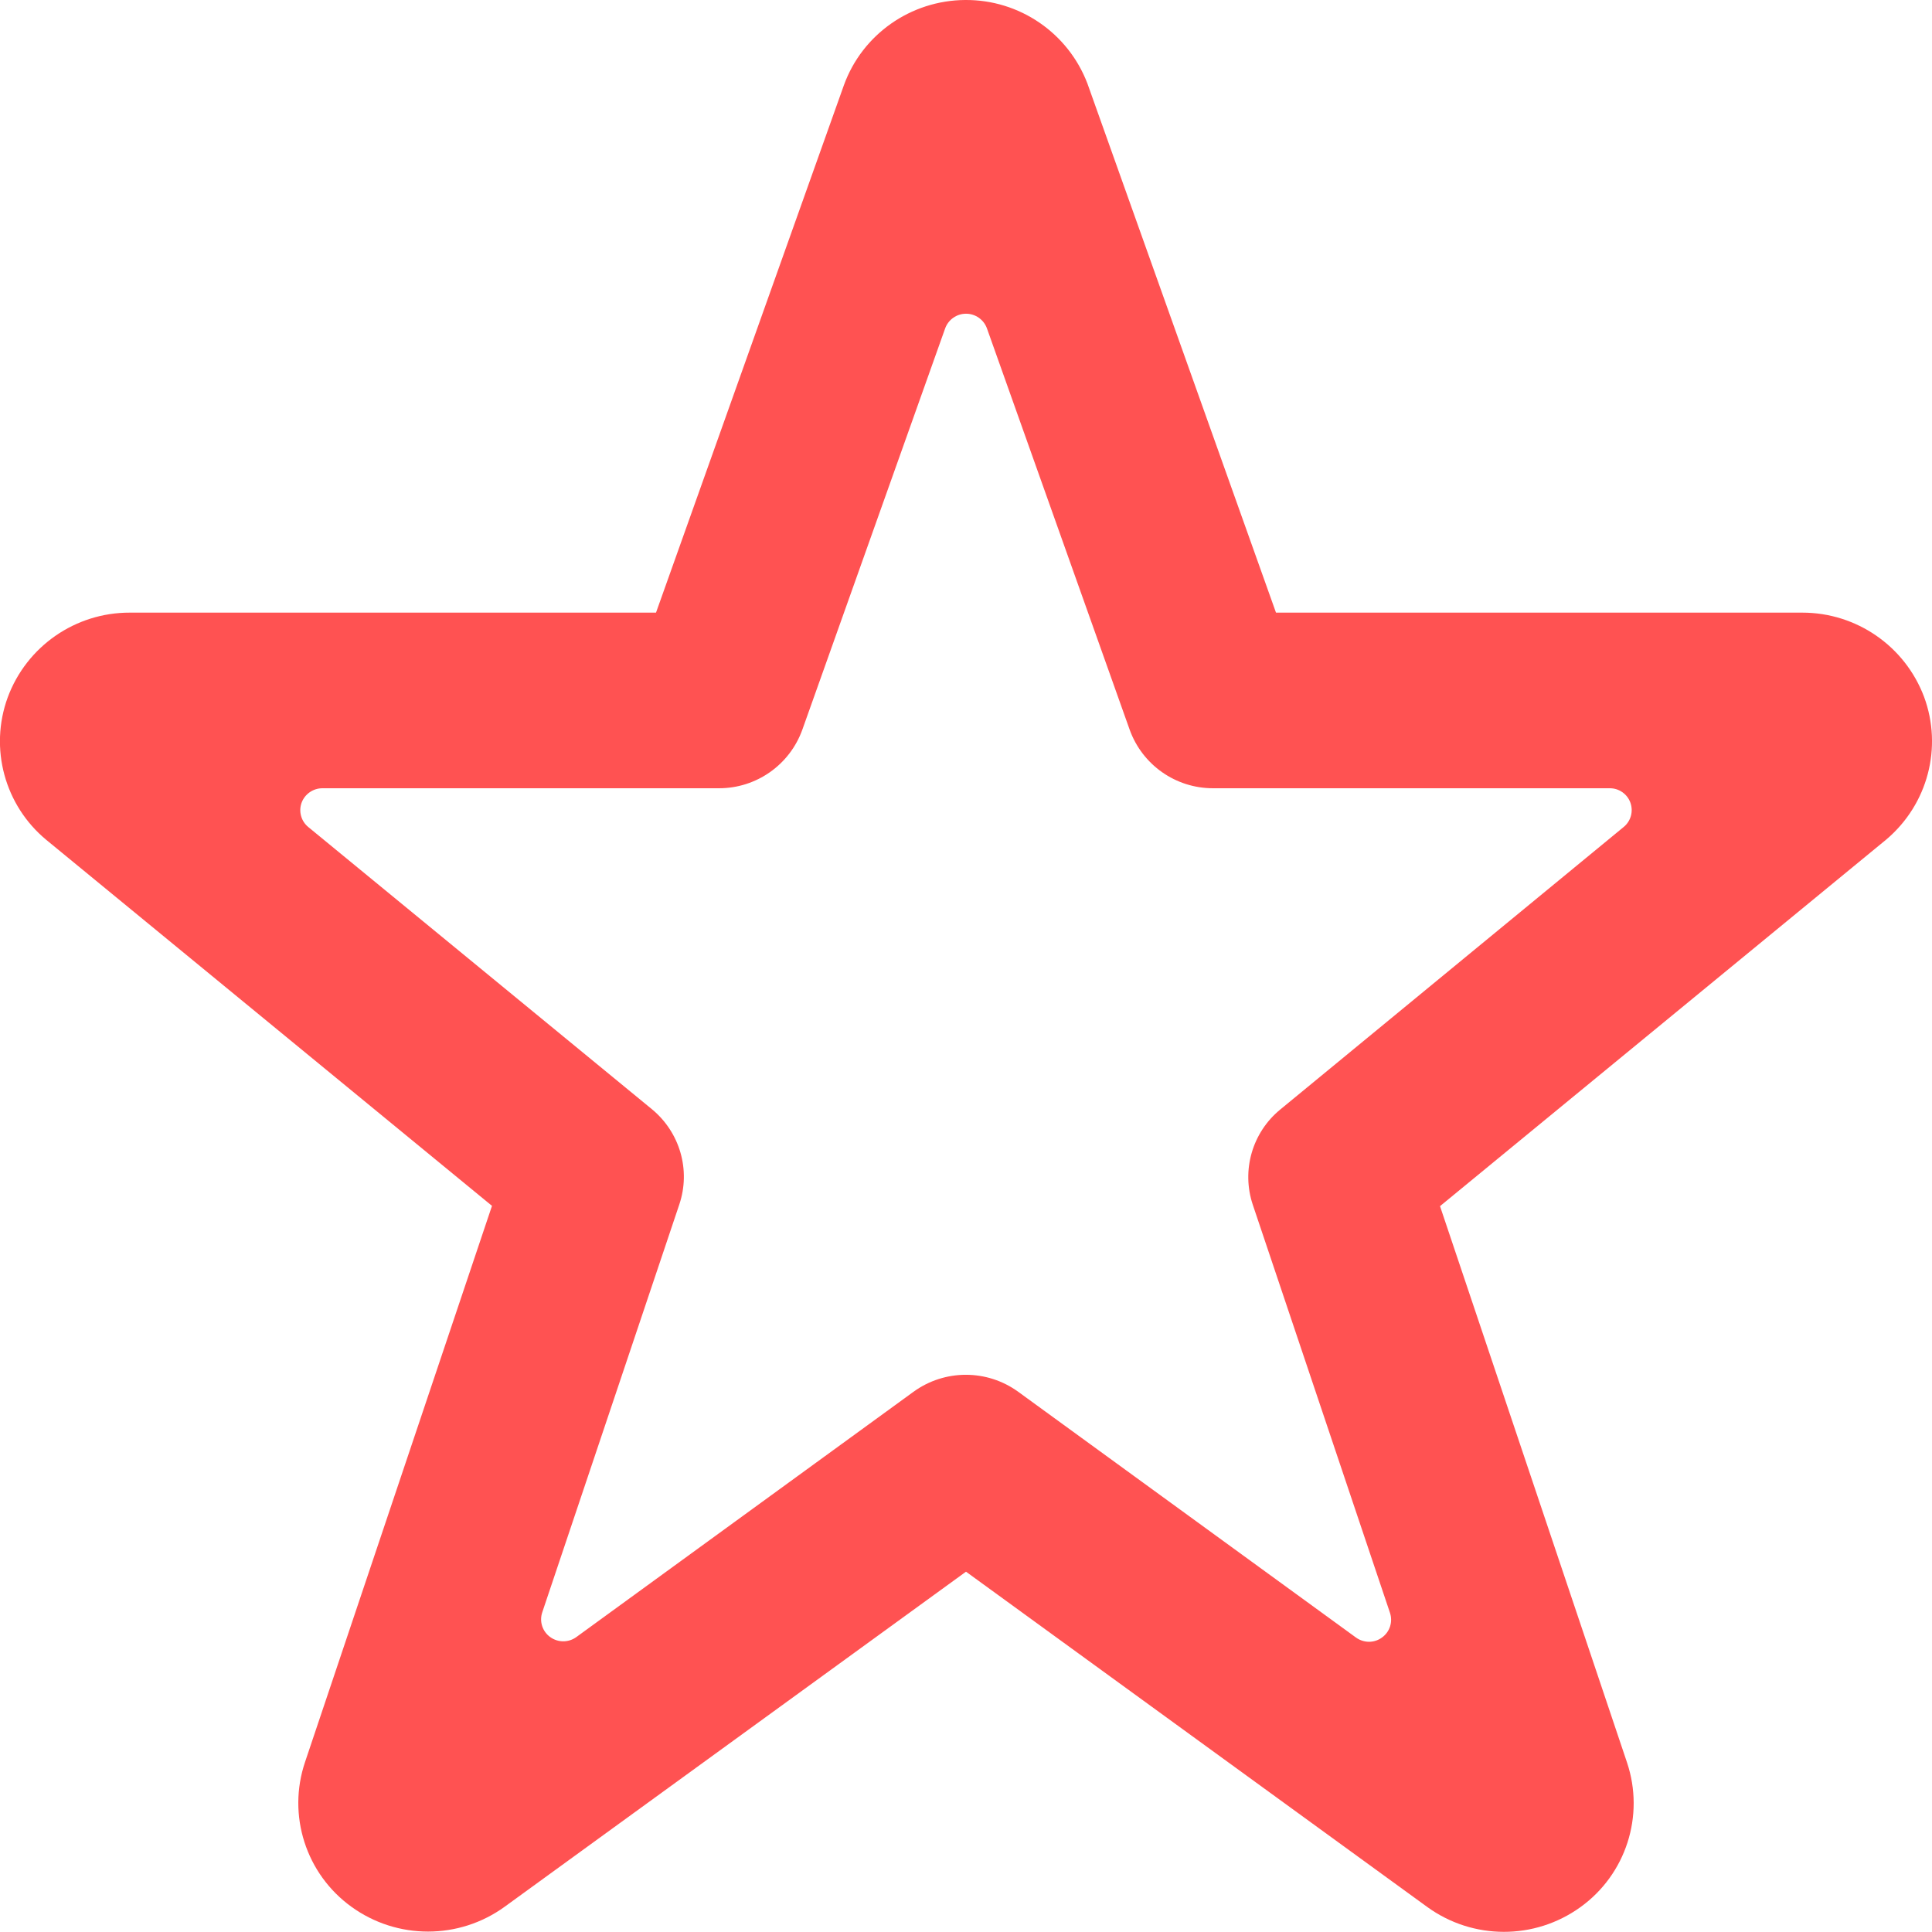
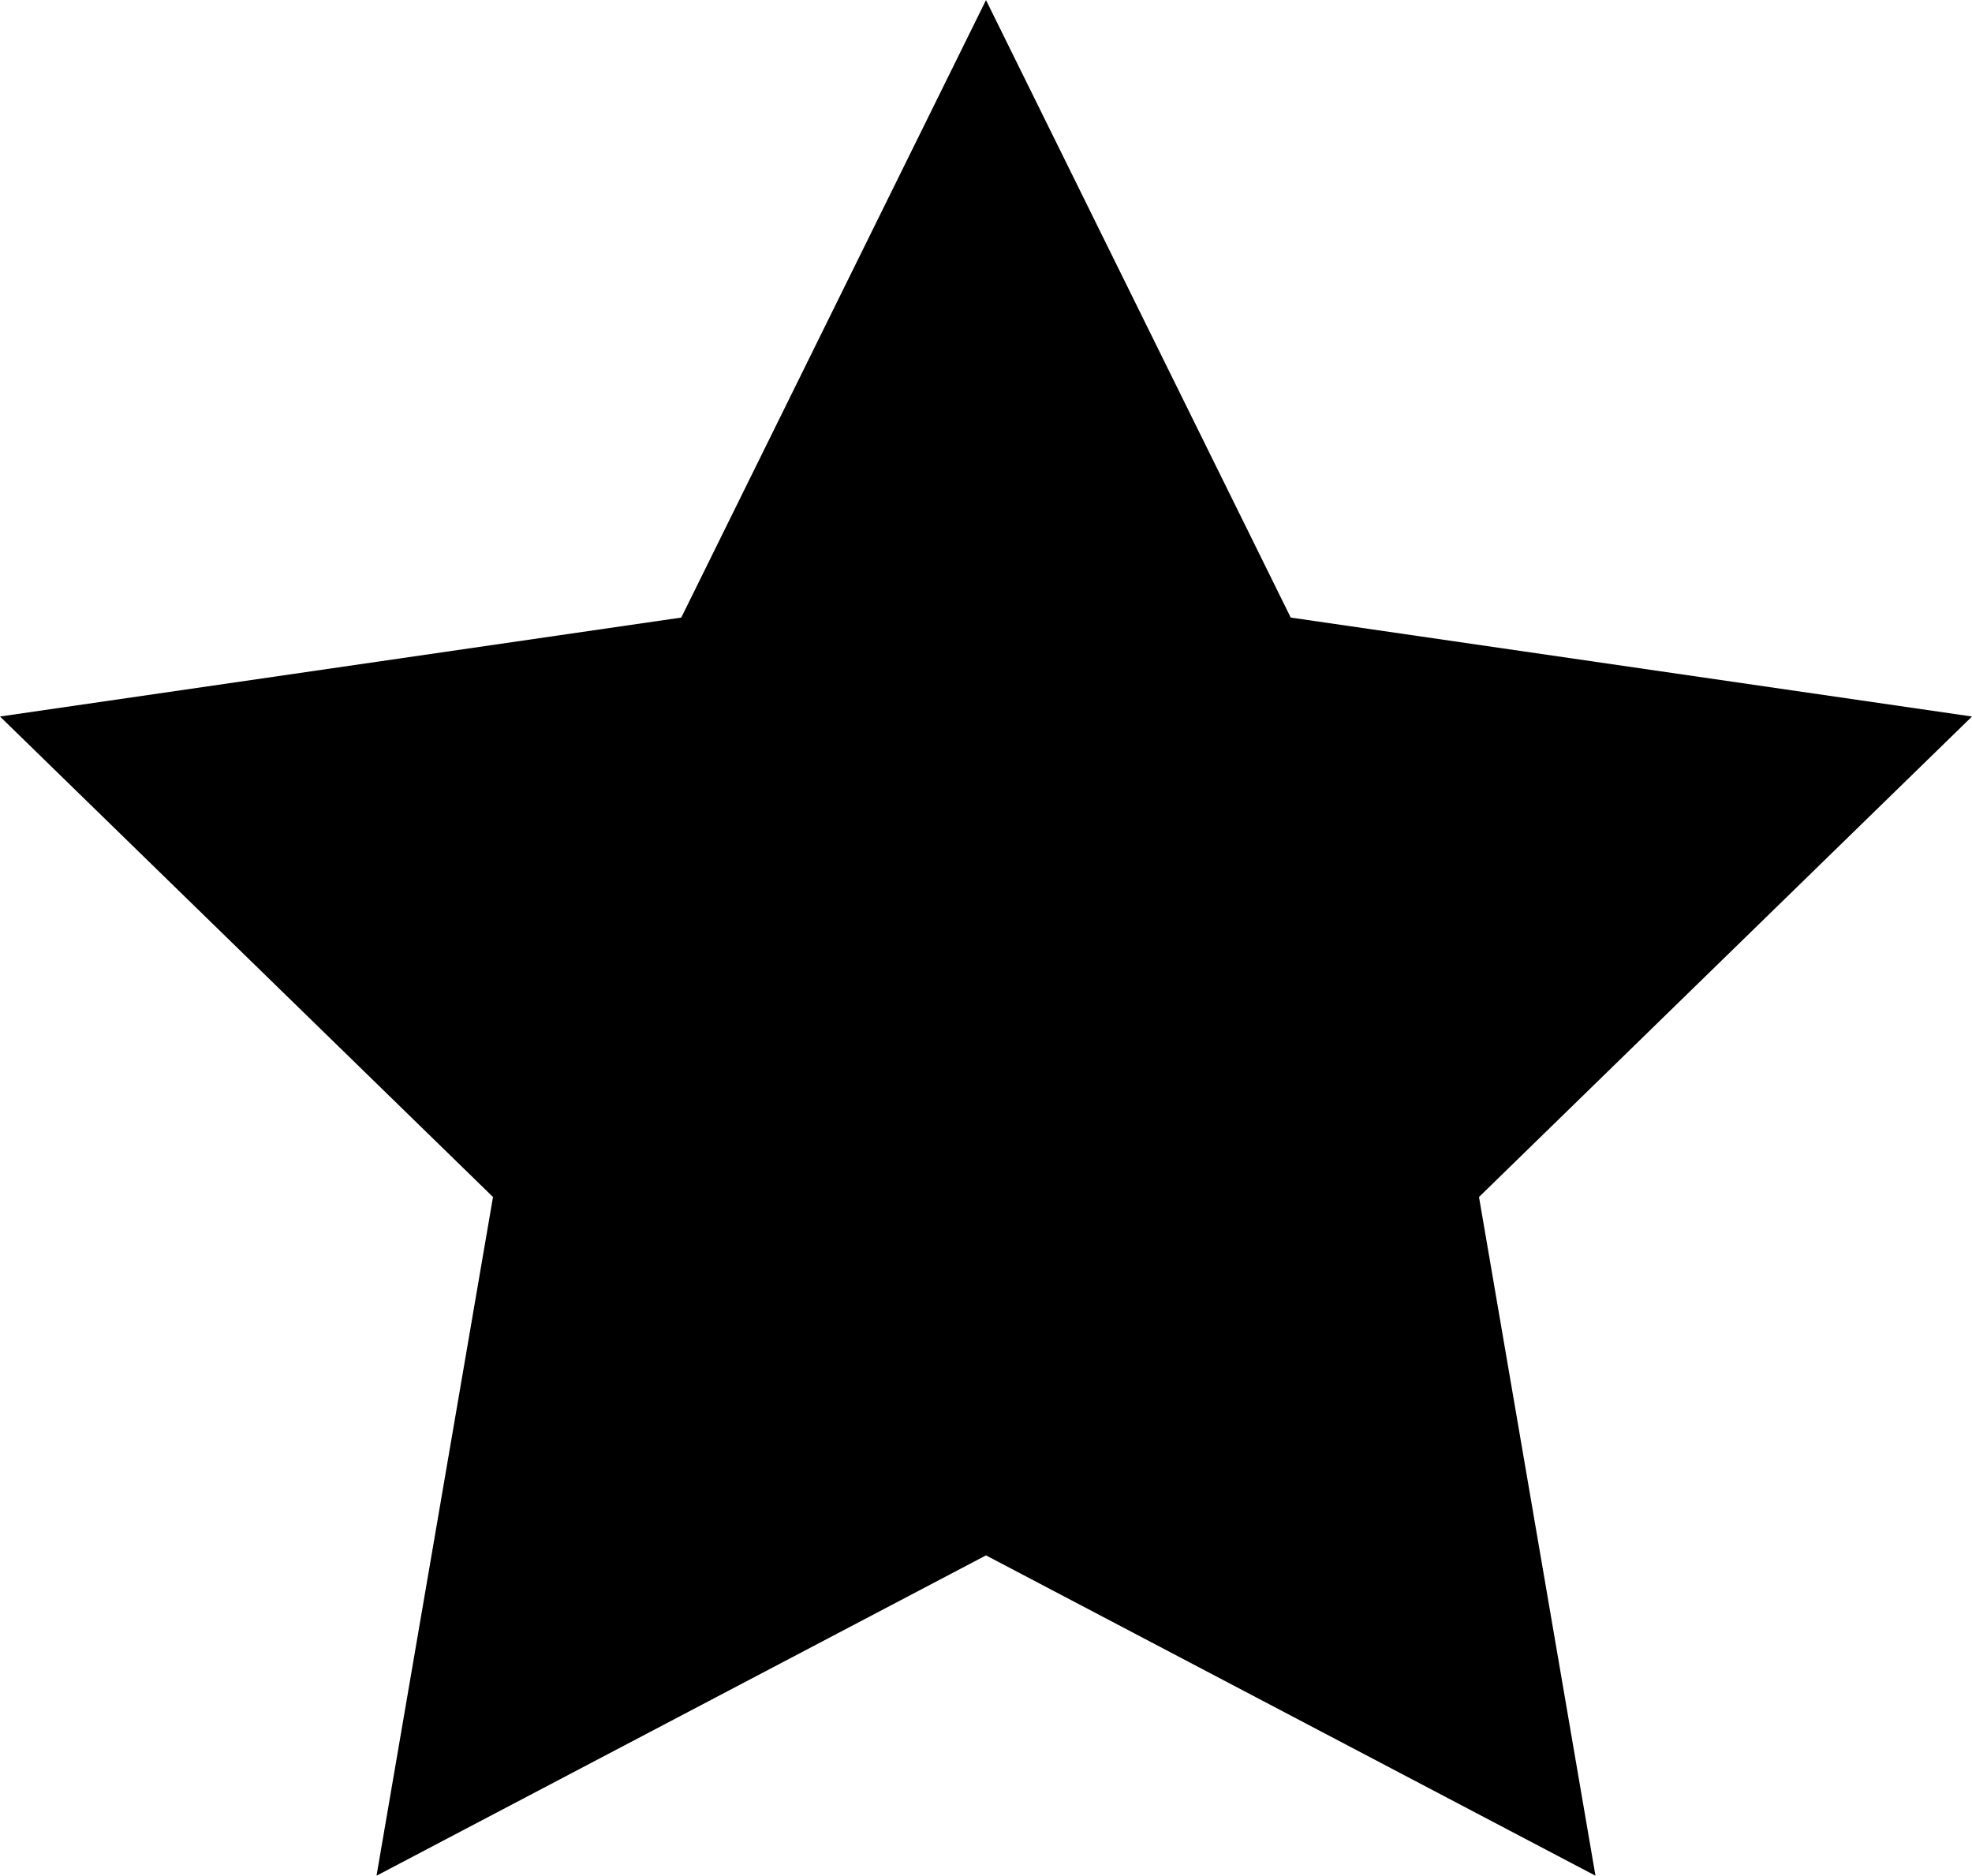
- <svg xmlns="http://www.w3.org/2000/svg" width="20" height="20" fill="none">
-   <path fill-rule="evenodd" clip-rule="evenodd" d="M18.658 6.342a1.346 1.346 0 0 1 1.26.872c.193.523.039 1.11-.388 1.474l-4.623 3.798 1.936 5.76a1.325 1.325 0 0 1-.483 1.497 1.353 1.353 0 0 1-1.585-.002L10 16.27l-4.775 3.468a1.353 1.353 0 0 1-1.587.001 1.325 1.325 0 0 1-.48-1.499l1.935-5.757L.48 8.695a1.325 1.325 0 0 1-.4-1.476 1.344 1.344 0 0 1 1.263-.877h5.448L8.736.882C8.926.356 9.428.004 9.99 0a1.343 1.343 0 0 1 1.267.865l1.952 5.477h5.448Zm-5.689 6.13a.904.904 0 0 1 .285-.987l3.553-2.923a.226.226 0 0 0-.145-.402h-4.103a.916.916 0 0 1-.865-.607L10.217 3.4a.23.23 0 0 0-.433 0L8.306 7.553a.916.916 0 0 1-.865.607H3.338a.23.23 0 0 0-.216.15.226.226 0 0 0 .07.252l3.556 2.92c.291.24.404.631.284.987l-1.419 4.223a.226.226 0 0 0 .083.255.23.23 0 0 0 .27 0l3.49-2.539a.923.923 0 0 1 1.085 0l3.495 2.543c.081.059.19.06.271 0a.226.226 0 0 0 .082-.255l-1.42-4.224Z" fill="#FF5252" />
+ <svg xmlns="http://www.w3.org/2000/svg" xml:space="preserve" width="31.999" height="30.434" viewBox="0 0 59.6 56.68" shape-rendering="geometricPrecision" text-rendering="geometricPrecision" image-rendering="optimizeQuality" fill-rule="evenodd" clip-rule="evenodd">
+   <defs>
+     </defs>
+   <g id="Слой_x0020_1">
+     <path d="m59.6 21.65-20.59-2.99L29.8 0l-9.21 18.66L0 21.65l14.9 14.52-3.52 20.51L29.8 47l18.42 9.68-3.52-20.51z" />
+   </g>
</svg>
